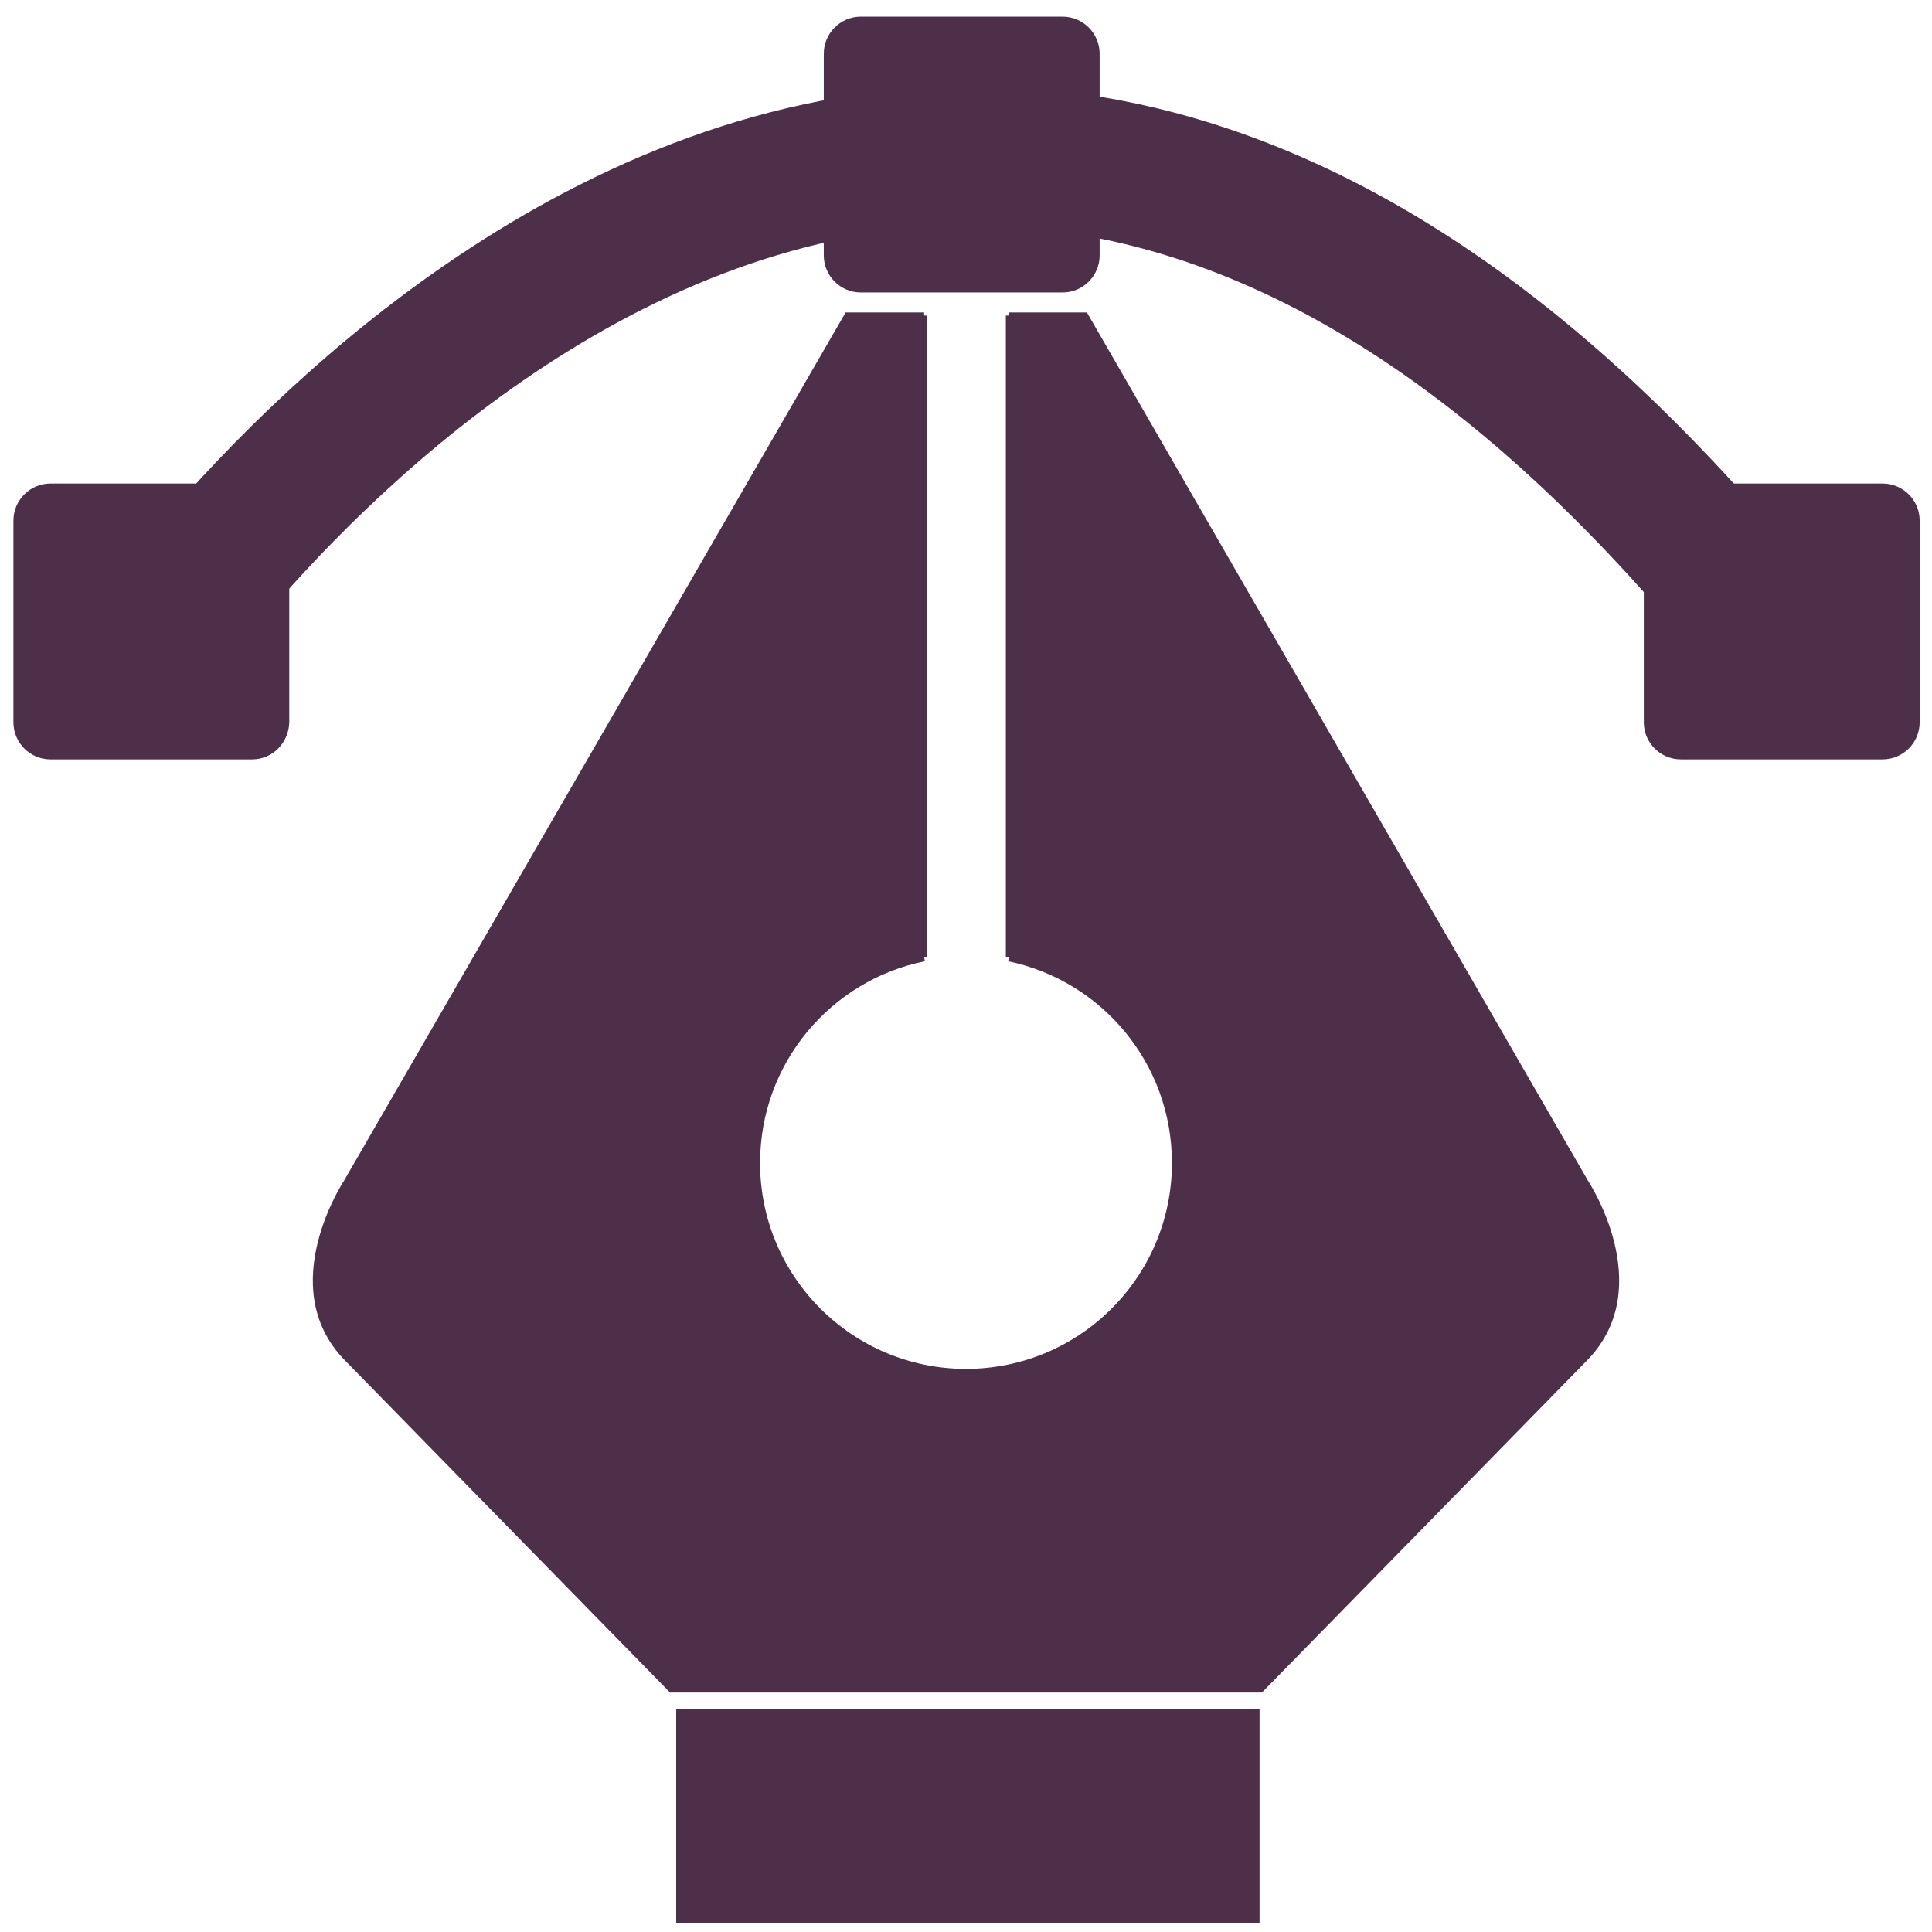
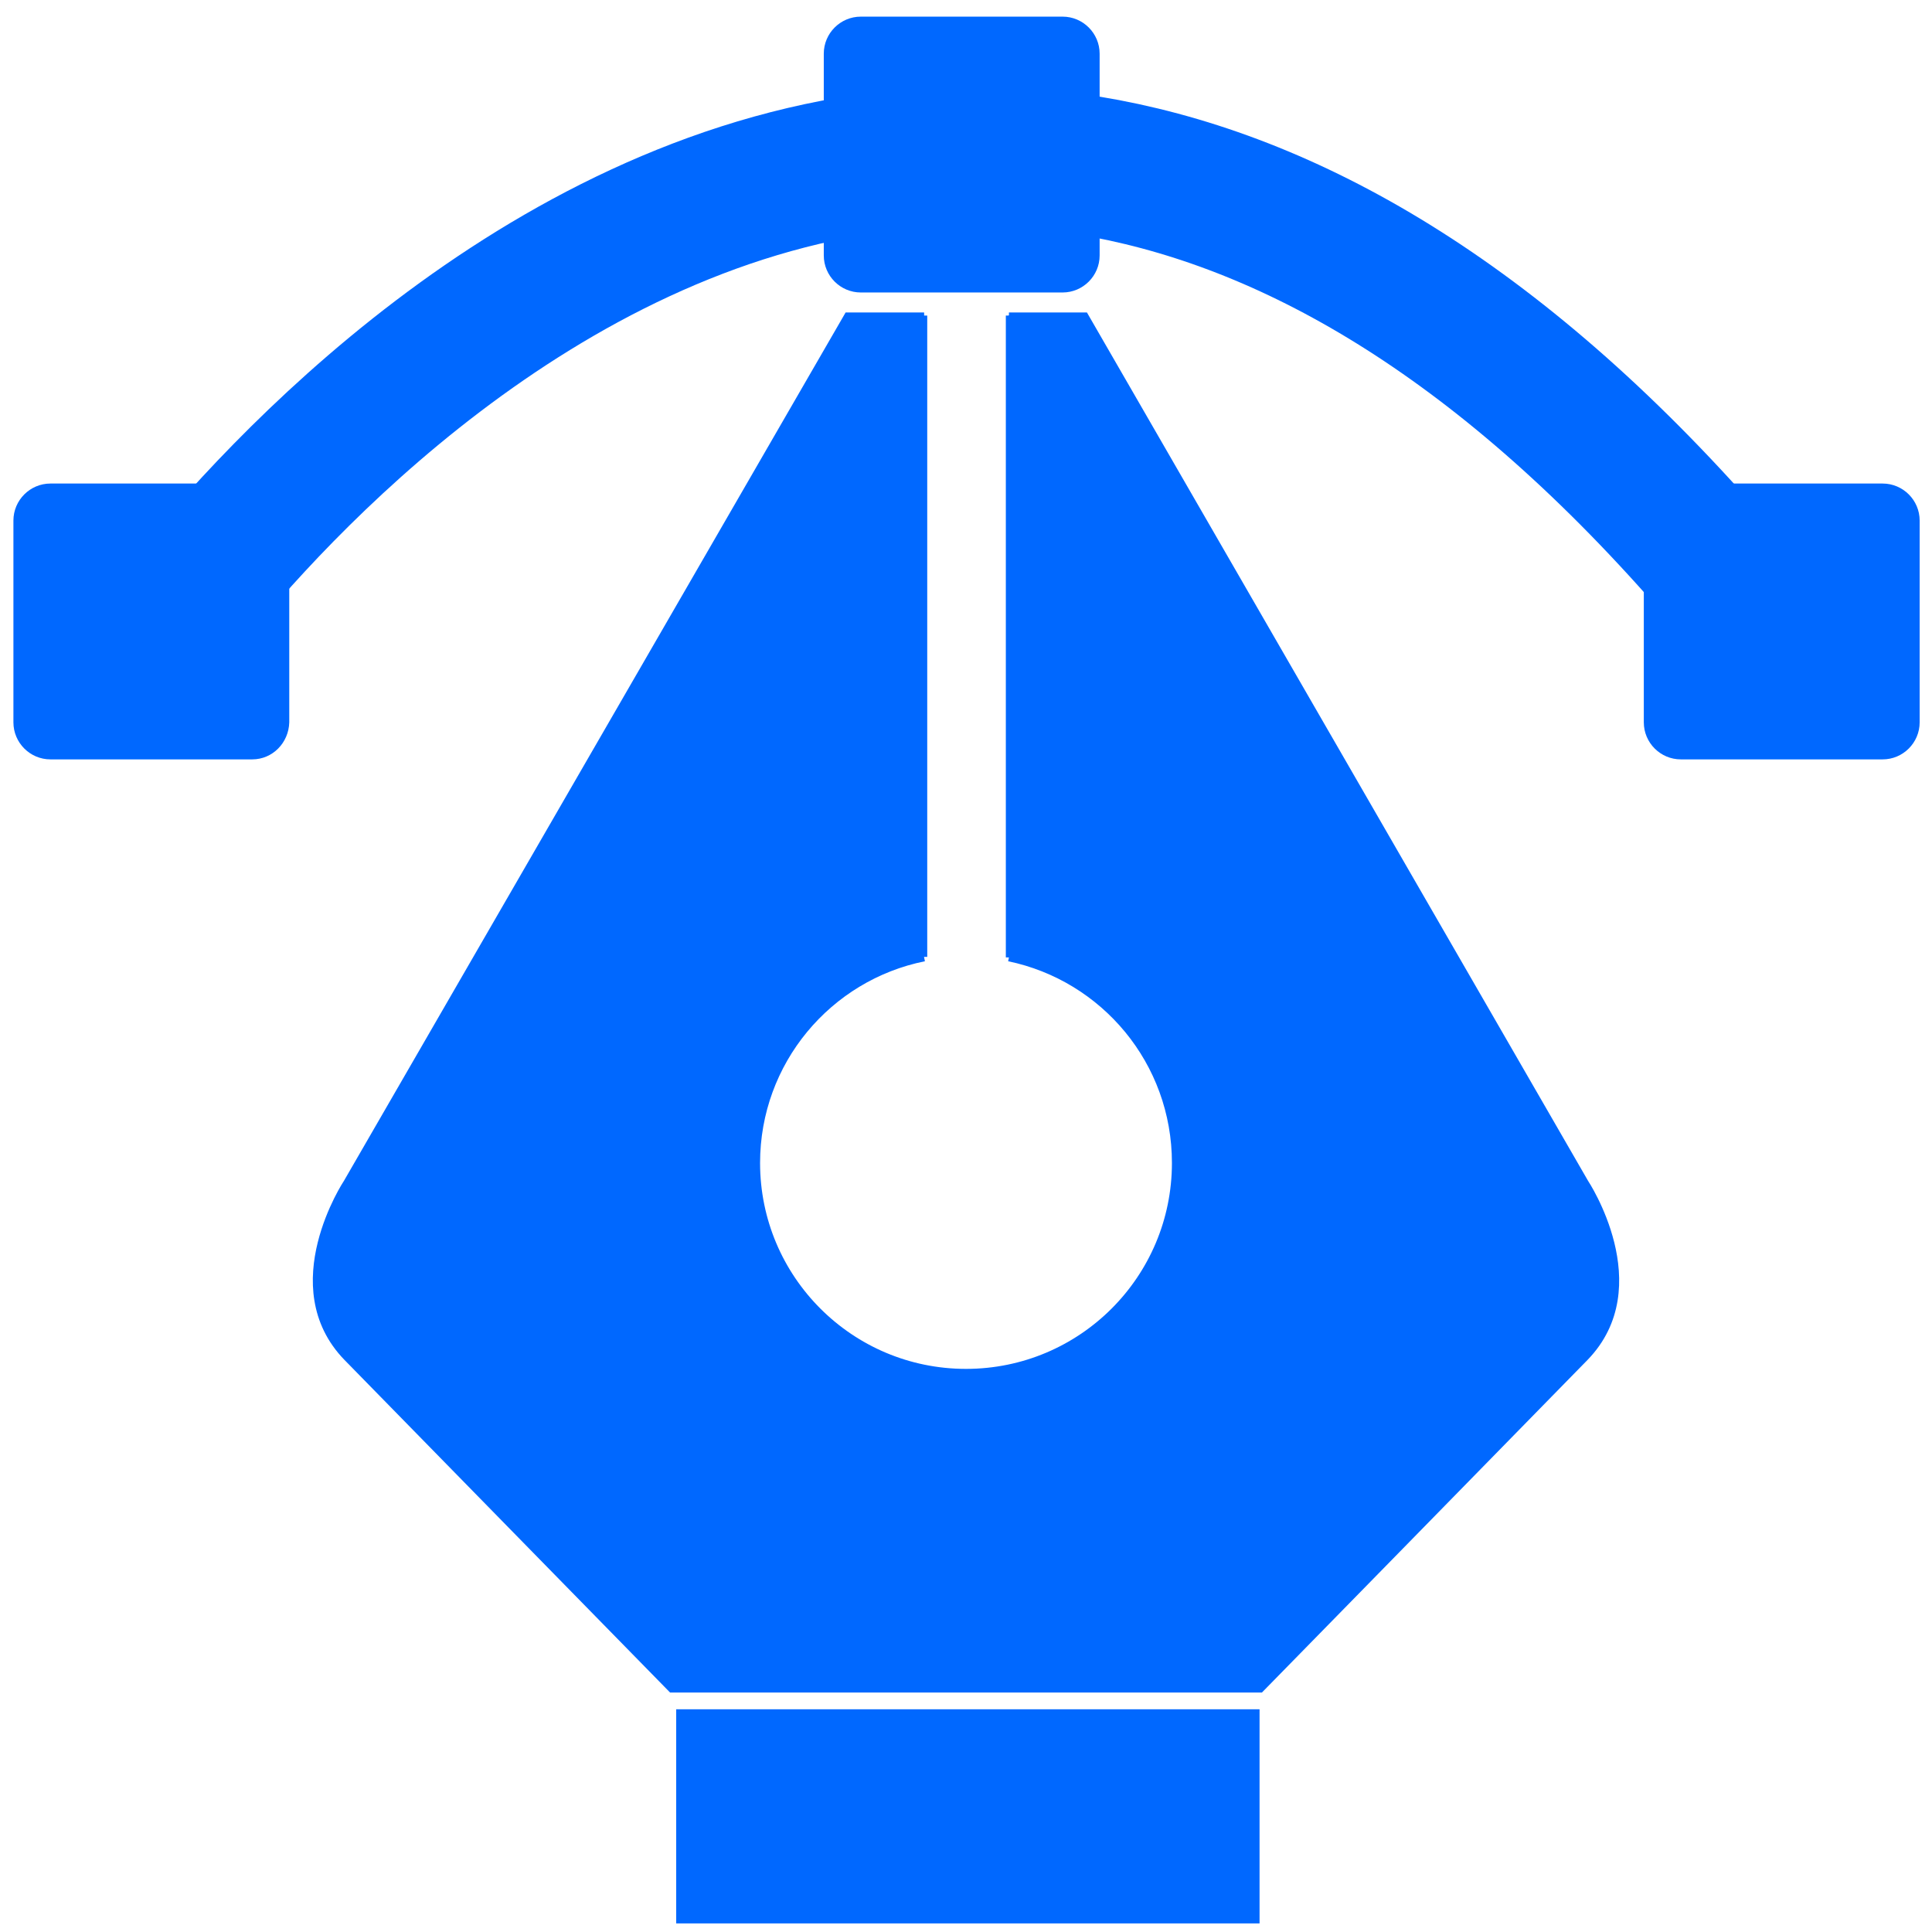
- <svg xmlns="http://www.w3.org/2000/svg" version="1.1" x="0px" y="0px" viewBox="0 0 360 360" enable-background="new 0 0 360 360" xml:space="preserve">
-   <g id="languages" display="none">
-     <g id="XMLID_1_" display="inline">
+ <svg xmlns="http://www.w3.org/2000/svg" version="1.1" x="0px" y="0px" viewBox="0 0 360 360" style="enable-background:new 0 0 360 360;" xml:space="preserve">
+   <style type="text/css">
+ 	.st0{display:none;}
+ 	.st1{display:inline;}
+ 	.st2{fill:#CC0000;}
+ 	.st3{fill:#00BA16;}
+ 	.st4{fill:none;stroke:#00BA16;stroke-width:0.992;stroke-miterlimit:10;}
+ 	.st5{fill:none;stroke:#00BA16;stroke-width:0.907;stroke-miterlimit:10;}
+ 	.st6{fill:none;stroke:#00BA16;stroke-width:1.089;stroke-miterlimit:10;}
+ 	.st7{fill:none;stroke:#00BA16;stroke-width:1.251;stroke-miterlimit:10;}
+ 	.st8{fill:none;stroke:#00BA16;stroke-width:0.954;stroke-miterlimit:10;}
+ 	.st9{fill:none;stroke:#00BA16;stroke-width:1.653;stroke-miterlimit:10;}
+ 	.st10{fill:none;stroke:#00BA16;stroke-width:2.408;stroke-miterlimit:10;}
+ 	.st11{fill:none;stroke:#00BA16;stroke-width:1.244;stroke-miterlimit:10;}
+ 	.st12{fill:none;stroke:#00BA16;stroke-width:1.137;stroke-miterlimit:10;}
+ 	.st13{display:inline;fill:#00BA16;stroke:#00BA16;stroke-width:1.244;stroke-miterlimit:10;}
+ 	.st14{display:none;fill:none;stroke:#FC0000;stroke-width:1.137;stroke-miterlimit:10;}
+ 	.st15{fill:#0068FF;}
+ 	.st16{fill:none;stroke:#0068FF;stroke-width:1.153;stroke-miterlimit:10;}
+ 	.st17{fill:none;stroke:#0068FF;stroke-width:1.457;stroke-miterlimit:10;}
+ 	.st18{fill:none;stroke:#0068FF;stroke-width:26;stroke-miterlimit:10;}
+ </style>
+   <g id="languages" class="st0">
+     <g id="XMLID_1_" class="st1">
      <g>
-         <rect x="1.7" y="334.6" fill="#4D2F4A" width="356.8" height="24.1" />
-         <rect x="15.1" y="314.8" fill="#4D2F4A" width="329.8" height="19.1" />
-         <rect x="15.1" y="80.5" fill="#4D2F4A" width="329.8" height="11.4" />
-         <path fill="#4D2F4A" d="M256,239.3c0,23.7-0.6,46.4-1.8,67.5h-61.6c-1.2-21.1-1.8-43.9-1.8-67.5c0-54.9,3.5-104.7,9.1-141.4h47.2     C252.5,134.6,256,184.4,256,239.3z" />
-         <path fill="#4D2F4A" d="M342.7,239.3c0,23.7-0.6,46.4-1.8,67.5h-61.6c-1.2-21.1-1.8-43.9-1.8-67.5c0-54.9,3.5-104.7,9.1-141.4     h47.2C339.2,134.6,342.7,184.4,342.7,239.3z" />
-         <path fill="#4D2F4A" d="M168.4,239.3c0,23.7-0.6,46.4-1.8,67.5h-61.6c-1.2-21.1-1.8-43.9-1.8-67.5c0-54.9,3.5-104.7,9.1-141.4     h47.2C164.9,134.6,168.4,184.4,168.4,239.3z" />
-         <path fill="#4D2F4A" d="M345.9,75.7c2.5,1.1,1.7,4.8-1,4.8h0H15.1c-2.7,0-3.5-3.7-1-4.8L91.6,41L179,1.9c0.7-0.3,1.4-0.3,2.1,0     L268.4,41L345.9,75.7z" />
-         <path fill="#4D2F4A" d="M81.7,239.3c0,23.7-0.6,46.4-1.8,67.5H18.2c-1.2-21.1-1.8-43.9-1.8-67.5c0-54.9,3.5-104.7,9.1-141.4h47.2     C78.2,134.6,81.7,184.4,81.7,239.3z" />
+         <rect x="1.7" y="334.6" class="st2" width="356.8" height="24.1" />
+         <path class="st2" d="M345.9,75.7c2.5,1.1,1.7,4.8-1,4.8h0H15.1c-2.7,0-3.5-3.7-1-4.8L91.6,41L179,1.9c0.7-0.3,1.4-0.3,2.1,0     L268.4,41L345.9,75.7z" />
+         <rect x="15.1" y="314.8" class="st2" width="329.8" height="19.1" />
+         <rect x="15.1" y="80.5" class="st2" width="329.8" height="11.4" />
+         <path class="st2" d="M342.7,239.3c0,23.7-0.6,46.4-1.8,67.5h-61.6c-1.2-21.1-1.8-43.9-1.8-67.5c0-54.9,3.5-104.7,9.1-141.4h47.2     C339.2,134.6,342.7,184.4,342.7,239.3z" />
+         <path class="st2" d="M256,239.3c0,23.7-0.6,46.4-1.8,67.5h-61.6c-1.2-21.1-1.8-43.9-1.8-67.5c0-54.9,3.5-104.7,9.1-141.4h47.2     C252.5,134.6,256,184.4,256,239.3z" />
+         <path class="st2" d="M168.4,239.3c0,23.7-0.6,46.4-1.8,67.5h-61.6c-1.2-21.1-1.8-43.9-1.8-67.5c0-54.9,3.5-104.7,9.1-141.4h47.2     C164.9,134.6,168.4,184.4,168.4,239.3z" />
+         <path class="st2" d="M81.7,239.3c0,23.7-0.6,46.4-1.8,67.5H18.2c-1.2-21.1-1.8-43.9-1.8-67.5c0-54.9,3.5-104.7,9.1-141.4h47.2     C78.2,134.6,81.7,184.4,81.7,239.3z" />
      </g>
      <g>
		</g>
    </g>
  </g>
-   <g id="tools" display="none">
-     <g id="XMLID_2_" display="inline">
+   <g id="tools" class="st0">
+     <g id="XMLID_2_" class="st1">
      <g>
-         <path fill="#4D2F4A" d="M114.8,51.1c2.4,1.7,4,4.3,4.3,7.2l4.6,39.5l56.4,52.6c11-2,23,1.2,32.2,9.5c0,0,0.1,0.1,0.1,0.1     c0.5,0.5,1,0.9,1.5,1.4l140.4,142.5c3.3,3.3,3.4,8.5,0.2,11.6l-39.3,38.7c-3.1,3.1-8.3,2.9-11.6-0.4L163.1,211.3     c-0.5-0.5-1-1.1-1.5-1.6c0,0,0,0,0,0c-8.2-9.3-11.2-21.4-9-32.5L102,120.3L61.5,115c-2.9-0.4-5.5-2-7.1-4.4l-44-64.9     c-2.6-3.9-2.2-9,0.9-12.1L38.5,6.9c3.2-3.1,8.3-3.5,12.1-0.7L114.8,51.1z" />
+         <path class="st3" d="M114.8,51.1c2.4,1.7,4,4.3,4.3,7.2l4.6,39.5l56.4,52.6c11-2,23,1.2,32.2,9.5c0,0,0.1,0.1,0.1,0.1     c0.5,0.5,1,0.9,1.5,1.4l140.4,142.5c3.3,3.3,3.4,8.5,0.2,11.6l-39.3,38.7c-3.1,3.1-8.3,2.9-11.6-0.4L163.1,211.3     c-0.5-0.5-1-1.1-1.5-1.6c0,0,0,0,0,0c-8.2-9.3-11.2-21.4-9-32.5L102,120.3L61.5,115c-2.9-0.4-5.5-2-7.1-4.4l-44-64.9     c-2.6-3.9-2.2-9,0.9-12.1L38.5,6.9c3.2-3.1,8.3-3.5,12.1-0.7L114.8,51.1z" />
      </g>
      <g>
-         <path fill="none" stroke="#4D2F4A" stroke-width="0.992" stroke-miterlimit="10" d="M213.8,161.4l140.4,142.5     c3.3,3.3,3.4,8.5,0.2,11.6l-39.3,38.7c-3.1,3.1-8.3,2.9-11.6-0.4L163.1,211.3l-0.9-0.9c-0.2-0.2-0.5-0.5-0.7-0.8" />
-         <path fill="none" stroke="#4D2F4A" stroke-width="0.907" stroke-miterlimit="10" d="M212.3,159.9c0.2,0.2,0.4,0.4,0.6,0.6     l0.9,0.9" />
-         <path fill="none" stroke="#4D2F4A" stroke-width="0.907" stroke-miterlimit="10" d="M180,150.3c11-2,23,1.2,32.2,9.5     c0,0,0.1,0.1,0.1,0.1c0.5,0.5,1,0.9,1.5,1.4" />
-         <path fill="none" stroke="#4D2F4A" stroke-width="0.907" stroke-miterlimit="10" d="M161.6,209.6c-8.2-9.3-11.2-21.4-9-32.5" />
-         <path fill="none" stroke="#4D2F4A" stroke-width="0.992" stroke-miterlimit="10" d="M161.6,209.7     C161.6,209.7,161.6,209.6,161.6,209.7" />
-         <path fill="none" stroke="#4D2F4A" stroke-width="0.907" stroke-miterlimit="10" d="M163.1,211.3c-0.5-0.5-1-1.1-1.5-1.6" />
-         <line fill="none" stroke="#4D2F4A" stroke-width="0.992" stroke-miterlimit="10" x1="152.6" y1="177.2" x2="102" y2="120.3" />
-         <line fill="none" stroke="#4D2F4A" stroke-width="0.992" stroke-miterlimit="10" x1="123.6" y1="97.7" x2="180" y2="150.3" />
-         <path fill="none" stroke="#4D2F4A" stroke-width="1.089" stroke-miterlimit="10" d="M123.6,97.7l-4.6-39.5     c-0.3-2.9-1.9-5.5-4.3-7.2L50.6,6.2c-3.9-2.7-8.9-2.4-12.1,0.7L11.3,33.6c-3.2,3.1-3.6,8.2-0.9,12.1l44,64.9     c1.6,2.4,4.2,4,7.1,4.4l40.6,5.3" />
+         <path class="st4" d="M213.8,161.4l140.4,142.5c3.3,3.3,3.4,8.5,0.2,11.6l-39.3,38.7c-3.1,3.1-8.3,2.9-11.6-0.4L163.1,211.3     l-0.9-0.9c-0.2-0.2-0.5-0.5-0.7-0.8" />
+         <path class="st5" d="M212.3,159.9c0.2,0.2,0.4,0.4,0.6,0.6l0.9,0.9" />
+         <path class="st5" d="M180,150.3c11-2,23,1.2,32.2,9.5c0,0,0.1,0.1,0.1,0.1c0.5,0.5,1,0.9,1.5,1.4" />
+         <path class="st5" d="M161.6,209.6c-8.2-9.3-11.2-21.4-9-32.5" />
+         <path class="st4" d="M161.6,209.7C161.6,209.7,161.6,209.6,161.6,209.7" />
+         <path class="st5" d="M163.1,211.3c-0.5-0.5-1-1.1-1.5-1.6" />
+         <line class="st4" x1="152.6" y1="177.2" x2="102" y2="120.3" />
+         <line class="st4" x1="123.6" y1="97.7" x2="180" y2="150.3" />
+         <path class="st6" d="M123.6,97.7l-4.6-39.5c-0.3-2.9-1.9-5.5-4.3-7.2L50.6,6.2c-3.9-2.7-8.9-2.4-12.1,0.7L11.3,33.6     c-3.2,3.1-3.6,8.2-0.9,12.1l44,64.9c1.6,2.4,4.2,4,7.1,4.4l40.6,5.3" />
      </g>
    </g>
-     <g id="XMLID_3_" display="inline">
+     <g id="XMLID_3_" class="st1">
      <g>
-         <path fill="#4D2F4A" d="M220.8,162c-11.7-9.9-24-18.7-37.8-16.2l-14-13.1l50.2-52.2c-3.6-20.5,2.6-42.6,18.4-59.1     c20.3-21.1,50.6-26.7,75.2-16l-24.5,25.5l-18.5,19.3l6.8,25.1l25.4,5.9l18.5-19.3l24.5-25.5c11.6,24.3,7.2,54.7-13.1,75.8     c-15.9,16.5-37.7,23.5-58.3,20.7l-39.8,41.5l-0.4,0.4L220.8,162C220.8,162,220.8,162,220.8,162z" />
-         <path fill="#4D2F4A" d="M164,220.6l12.9,12.9l-2,2L67.5,347.3c0,0-0.1,0.1-0.1,0.1c-0.1,0.1-0.1,0.1-0.2,0.2     c-15,15.6-39.3,16.5-54.4,2c-15-14.5-15.1-38.8-0.1-54.4c0.1-0.1,0.1-0.1,0.2-0.2c0,0,0.1-0.1,0.1-0.1l123.8-128.7l11.8,13.3     C145.6,194.1,152.3,208.7,164,220.6z M44.6,330.2c3.8-3.9,3.7-10,0-13.7c-3.8-3.6-9.9-3.4-13.6,0.5s-3.8,10,0,13.7     C34.8,334.3,40.9,334.1,44.6,330.2z" />
+         <path class="st3" d="M220.8,162c-11.7-9.9-24-18.7-37.8-16.2l-14-13.1l50.2-52.2c-3.6-20.5,2.6-42.6,18.4-59.1     c20.3-21.1,50.6-26.7,75.2-16l-24.5,25.5l-18.5,19.3l6.8,25.1l25.4,5.9l18.5-19.3l24.5-25.5c11.6,24.3,7.2,54.7-13.1,75.8     c-15.9,16.5-37.7,23.5-58.3,20.7l-39.8,41.5l-0.4,0.4L220.8,162C220.8,162,220.8,162,220.8,162z" />
+         <path class="st3" d="M164,220.6l12.9,12.9l-2,2L67.5,347.3c0,0-0.1,0.1-0.1,0.1c-0.1,0.1-0.1,0.1-0.2,0.2     c-15,15.6-39.3,16.5-54.4,2c-15-14.5-15.1-38.8-0.1-54.4c0.1-0.1,0.1-0.1,0.2-0.2c0,0,0.1-0.1,0.1-0.1l123.8-128.7l11.8,13.3     C145.6,194.1,152.3,208.7,164,220.6z M44.6,330.2c3.8-3.9,3.7-10,0-13.7c-3.8-3.6-9.9-3.4-13.6,0.5s-3.8,10,0,13.7     C34.8,334.3,40.9,334.1,44.6,330.2z" />
      </g>
      <g>
-         <line fill="none" stroke="#4D2F4A" stroke-width="1.251" stroke-miterlimit="10" x1="169" y1="132.7" x2="219.2" y2="80.5" />
-         <line fill="none" stroke="#4D2F4A" stroke-width="1.251" stroke-miterlimit="10" x1="13" y1="294.9" x2="136.8" y2="166.1" />
-         <line fill="none" stroke="#4D2F4A" stroke-width="1.251" stroke-miterlimit="10" x1="174.9" y1="235.5" x2="67.5" y2="347.3" />
-         <line fill="none" stroke="#4D2F4A" stroke-width="1.251" stroke-miterlimit="10" x1="273.6" y1="132.9" x2="233.9" y2="174.4" />
-         <path fill="none" stroke="#4D2F4A" stroke-width="0.954" stroke-miterlimit="10" d="M67.5,347.3c0,0-0.1,0.1-0.1,0.1     c-0.1,0.1-0.1,0.1-0.2,0.2c-15,15.6-39.3,16.5-54.4,2c-15-14.5-15.1-38.8-0.1-54.4c0.1-0.1,0.1-0.1,0.2-0.2c0,0,0.1-0.1,0.1-0.1" />
-         <path fill="none" stroke="#4D2F4A" stroke-width="1.653" stroke-miterlimit="10" d="M219.2,80.5c-3.6-20.5,2.6-42.6,18.4-59.1     c20.3-21.1,50.6-26.7,75.2-16" />
-         <path fill="none" stroke="#4D2F4A" stroke-width="1.653" stroke-miterlimit="10" d="M345.1,36.4c11.6,24.3,7.2,54.7-13.1,75.8     c-15.9,16.5-37.7,23.5-58.3,20.7" />
-         <polyline fill="none" stroke="#4D2F4A" stroke-width="2.408" stroke-miterlimit="10" points="288.3,30.9 269.8,50.2 276.6,75.3      302,81.2 320.5,61.9    " />
-         <line fill="none" stroke="#4D2F4A" stroke-width="2.408" stroke-miterlimit="10" x1="288.3" y1="30.9" x2="312.8" y2="5.4" />
-         <line fill="none" stroke="#4D2F4A" stroke-width="2.408" stroke-miterlimit="10" x1="320.5" y1="61.9" x2="345.1" y2="36.4" />
-         <path fill="none" stroke="#4D2F4A" stroke-width="2.408" stroke-miterlimit="10" d="M44.6,330.2c-3.8,3.9-9.9,4.1-13.7,0.5     c-3.8-3.6-3.8-9.8,0-13.7s9.9-4.1,13.6-0.5C48.4,320.2,48.4,326.3,44.6,330.2z" />
-         <path fill="none" stroke="#4D2F4A" stroke-width="1.244" stroke-miterlimit="10" d="M177.1,233.7l-0.2-0.2L164,220.6l-1.8-1.8     c-0.3-0.3-2.1,1.7-2.3,1.3" />
-         <path fill="none" stroke="#4D2F4A" stroke-width="1.137" stroke-miterlimit="10" d="M222.6,158.7c0.3,0.3-1.8,2.8-1.8,3.3     c0,0,0,0.1,0,0.1l12.6,12.7l0.4,0.4" />
-         <path fill="none" stroke="#4D2F4A" stroke-width="1.137" stroke-miterlimit="10" d="M183,145.8c13.8-2.5,26.1,6.3,37.8,16.2     c0.7,0.6,1.4,1.2,2.1,1.8" />
-         <path fill="none" stroke="#4D2F4A" stroke-width="1.244" stroke-miterlimit="10" d="M164,220.6c-11.7-11.9-18.4-26.5-15.4-41.2" />
-         <line fill="none" stroke="#4D2F4A" stroke-width="1.244" stroke-miterlimit="10" x1="148.6" y1="179.4" x2="136.8" y2="166.1" />
-         <line fill="none" stroke="#4D2F4A" stroke-width="1.244" stroke-miterlimit="10" x1="169" y1="132.7" x2="183" y2="145.8" />
+         <line class="st7" x1="169" y1="132.7" x2="219.2" y2="80.5" />
+         <line class="st7" x1="13" y1="294.9" x2="136.8" y2="166.1" />
+         <line class="st7" x1="174.9" y1="235.5" x2="67.5" y2="347.3" />
+         <line class="st7" x1="273.6" y1="132.9" x2="233.9" y2="174.4" />
+         <path class="st8" d="M67.5,347.3c0,0-0.1,0.1-0.1,0.1c-0.1,0.1-0.1,0.1-0.2,0.2c-15,15.6-39.3,16.5-54.4,2     c-15-14.5-15.1-38.8-0.1-54.4c0.1-0.1,0.1-0.1,0.2-0.2c0,0,0.1-0.1,0.1-0.1" />
+         <path class="st9" d="M219.2,80.5c-3.6-20.5,2.6-42.6,18.4-59.1c20.3-21.1,50.6-26.7,75.2-16" />
+         <path class="st9" d="M345.1,36.4c11.6,24.3,7.2,54.7-13.1,75.8c-15.9,16.5-37.7,23.5-58.3,20.7" />
+         <polyline class="st10" points="288.3,30.9 269.8,50.2 276.6,75.3 302,81.2 320.5,61.9    " />
+         <line class="st10" x1="288.3" y1="30.9" x2="312.8" y2="5.4" />
+         <line class="st10" x1="320.5" y1="61.9" x2="345.1" y2="36.4" />
+         <path class="st10" d="M44.6,330.2c-3.8,3.9-9.9,4.1-13.7,0.5c-3.8-3.6-3.8-9.8,0-13.7s9.9-4.1,13.6-0.5     C48.4,320.2,48.4,326.3,44.6,330.2z" />
+         <path class="st11" d="M177.1,233.7l-0.2-0.2L164,220.6l-1.8-1.8c-0.3-0.3-2.1,1.7-2.3,1.3" />
+         <path class="st12" d="M222.6,158.7c0.3,0.3-1.8,2.8-1.8,3.3c0,0,0,0.1,0,0.1l12.6,12.7l0.4,0.4" />
+         <path class="st12" d="M183,145.8c13.8-2.5,26.1,6.3,37.8,16.2c0.7,0.6,1.4,1.2,2.1,1.8" />
+         <path class="st11" d="M164,220.6c-11.7-11.9-18.4-26.5-15.4-41.2" />
+         <line class="st11" x1="148.6" y1="179.4" x2="136.8" y2="166.1" />
+         <line class="st11" x1="169" y1="132.7" x2="183" y2="145.8" />
      </g>
    </g>
-     <line display="inline" fill="none" stroke="#4D2F4A" stroke-width="1.244" stroke-miterlimit="10" x1="174.8" y1="235.8" x2="177.4" y2="233.1" />
+     <line class="st13" x1="174.8" y1="235.8" x2="177.4" y2="233.1" />
  </g>
  <g id="design">
-     <line display="none" fill="none" stroke="#FC0000" stroke-width="1.137" stroke-miterlimit="10" x1="170.8" y1="36.3" x2="170.8" y2="349.3" />
+     <line class="st14" x1="170.8" y1="36.3" x2="170.8" y2="349.3" />
    <g id="XMLID_4_">
      <g>
-         <path fill="#4D2F4A" d="M295.4,220.3c0,0,12.9,19.4,0,32.7c-12.9,13.2-60.5,61.8-60.5,61.8H180h-54.9c0,0-47.6-48.6-60.5-61.8     c-12.9-13.2,0-32.7,0-32.7l93.2-161.5h14.3v119.5c-17.8,3.6-31.3,19.4-31.3,38.3c0,21.6,17.5,39.1,39.1,39.1s39.1-17.5,39.1-39.1     c0-18.9-13.4-34.6-31.1-38.3V58.8h14.2L295.4,220.3z" />
+         <path class="st15" d="M295.4,220.3c0,0,12.9,19.4,0,32.7c-12.9,13.2-60.5,61.8-60.5,61.8H180h-54.9c0,0-47.6-48.6-60.5-61.8     c-12.9-13.2,0-32.7,0-32.7l93.2-161.5h14.3v119.5c-17.8,3.6-31.3,19.4-31.3,38.3c0,21.6,17.5,39.1,39.1,39.1s39.1-17.5,39.1-39.1     c0-18.9-13.4-34.6-31.1-38.3V58.8h14.2L295.4,220.3z" />
      </g>
      <g>
-         <line fill="none" stroke="#4D2F4A" stroke-width="1.153" stroke-miterlimit="10" x1="188" y1="58.8" x2="188" y2="178.4" />
-         <line fill="none" stroke="#4D2F4A" stroke-width="1.153" stroke-miterlimit="10" x1="172.2" y1="58.8" x2="172.2" y2="178.3" />
-         <path fill="none" stroke="#4D2F4A" stroke-width="1.153" stroke-miterlimit="10" d="M172.2,58.8h-14.3L64.6,220.3     c0,0-12.9,19.4,0,32.7c12.9,13.2,60.5,61.8,60.5,61.8H180" />
-         <path fill="none" stroke="#4D2F4A" stroke-width="1.153" stroke-miterlimit="10" d="M188,58.8h14.2l93.2,161.5     c0,0,12.9,19.4,0,32.7c-12.9,13.2-60.5,61.8-60.5,61.8H180" />
-         <path fill="none" stroke="#4D2F4A" stroke-width="1.457" stroke-miterlimit="10" d="M188,178.4c17.8,3.7,31.1,19.4,31.1,38.3     c0,21.6-17.5,39.1-39.1,39.1s-39.1-17.5-39.1-39.1c0-18.9,13.4-34.7,31.3-38.3" />
+         <line class="st16" x1="188" y1="58.8" x2="188" y2="178.4" />
+         <line class="st16" x1="172.2" y1="58.8" x2="172.2" y2="178.3" />
+         <path class="st16" d="M172.2,58.8h-14.3L64.6,220.3c0,0-12.9,19.4,0,32.7c12.9,13.2,60.5,61.8,60.5,61.8H180" />
+         <path class="st16" d="M188,58.8h14.2l93.2,161.5c0,0,12.9,19.4,0,32.7c-12.9,13.2-60.5,61.8-60.5,61.8H180" />
+         <path class="st17" d="M188,178.4c17.8,3.7,31.1,19.4,31.1,38.3c0,21.6-17.5,39.1-39.1,39.1s-39.1-17.5-39.1-39.1     c0-18.9,13.4-34.7,31.3-38.3" />
      </g>
    </g>
-     <rect x="126" y="318.5" fill="#4D2F4A" width="108.7" height="39.9" />
-     <path fill="#4D2F4A" d="M198,54.5h-37.6c-3.8,0-6.9-3.1-6.9-6.9V10c0-3.8,3.1-6.9,6.9-6.9H198c3.8,0,6.9,3.1,6.9,6.9v37.6   C204.9,51.4,201.8,54.5,198,54.5z" />
-     <path fill="#4D2F4A" d="M350.8,141.5h-37.6c-3.8,0-6.9-3.1-6.9-6.9V97c0-3.8,3.1-6.9,6.9-6.9h37.6c3.8,0,6.9,3.1,6.9,6.9v37.6   C357.7,138.4,354.6,141.5,350.8,141.5z" />
-     <path fill="#4D2F4A" d="M47,141.5H9.4c-3.8,0-6.9-3.1-6.9-6.9V97c0-3.8,3.1-6.9,6.9-6.9H47c3.8,0,6.9,3.1,6.9,6.9v37.6   C53.8,138.4,50.8,141.5,47,141.5z" />
-     <path fill="none" stroke="#4D2F4A" stroke-width="26" stroke-miterlimit="10" d="M28.2,120.8c0,0,141.7-206.4,303.8,0" />
+     <rect x="126" y="318.5" class="st15" width="108.7" height="39.9" />
+     <path class="st15" d="M198,54.5h-37.6c-3.8,0-6.9-3.1-6.9-6.9V10c0-3.8,3.1-6.9,6.9-6.9H198c3.8,0,6.9,3.1,6.9,6.9v37.6   C204.9,51.4,201.8,54.5,198,54.5z" />
+     <path class="st15" d="M350.8,141.5h-37.6c-3.8,0-6.9-3.1-6.9-6.9V97c0-3.8,3.1-6.9,6.9-6.9h37.6c3.8,0,6.9,3.1,6.9,6.9v37.6   C357.7,138.4,354.6,141.5,350.8,141.5z" />
+     <path class="st15" d="M47,141.5H9.4c-3.8,0-6.9-3.1-6.9-6.9V97c0-3.8,3.1-6.9,6.9-6.9H47c3.8,0,6.9,3.1,6.9,6.9v37.6   C53.8,138.4,50.8,141.5,47,141.5z" />
+     <path class="st18" d="M28.2,120.8c0,0,141.7-206.4,303.8,0" />
  </g>
</svg>
